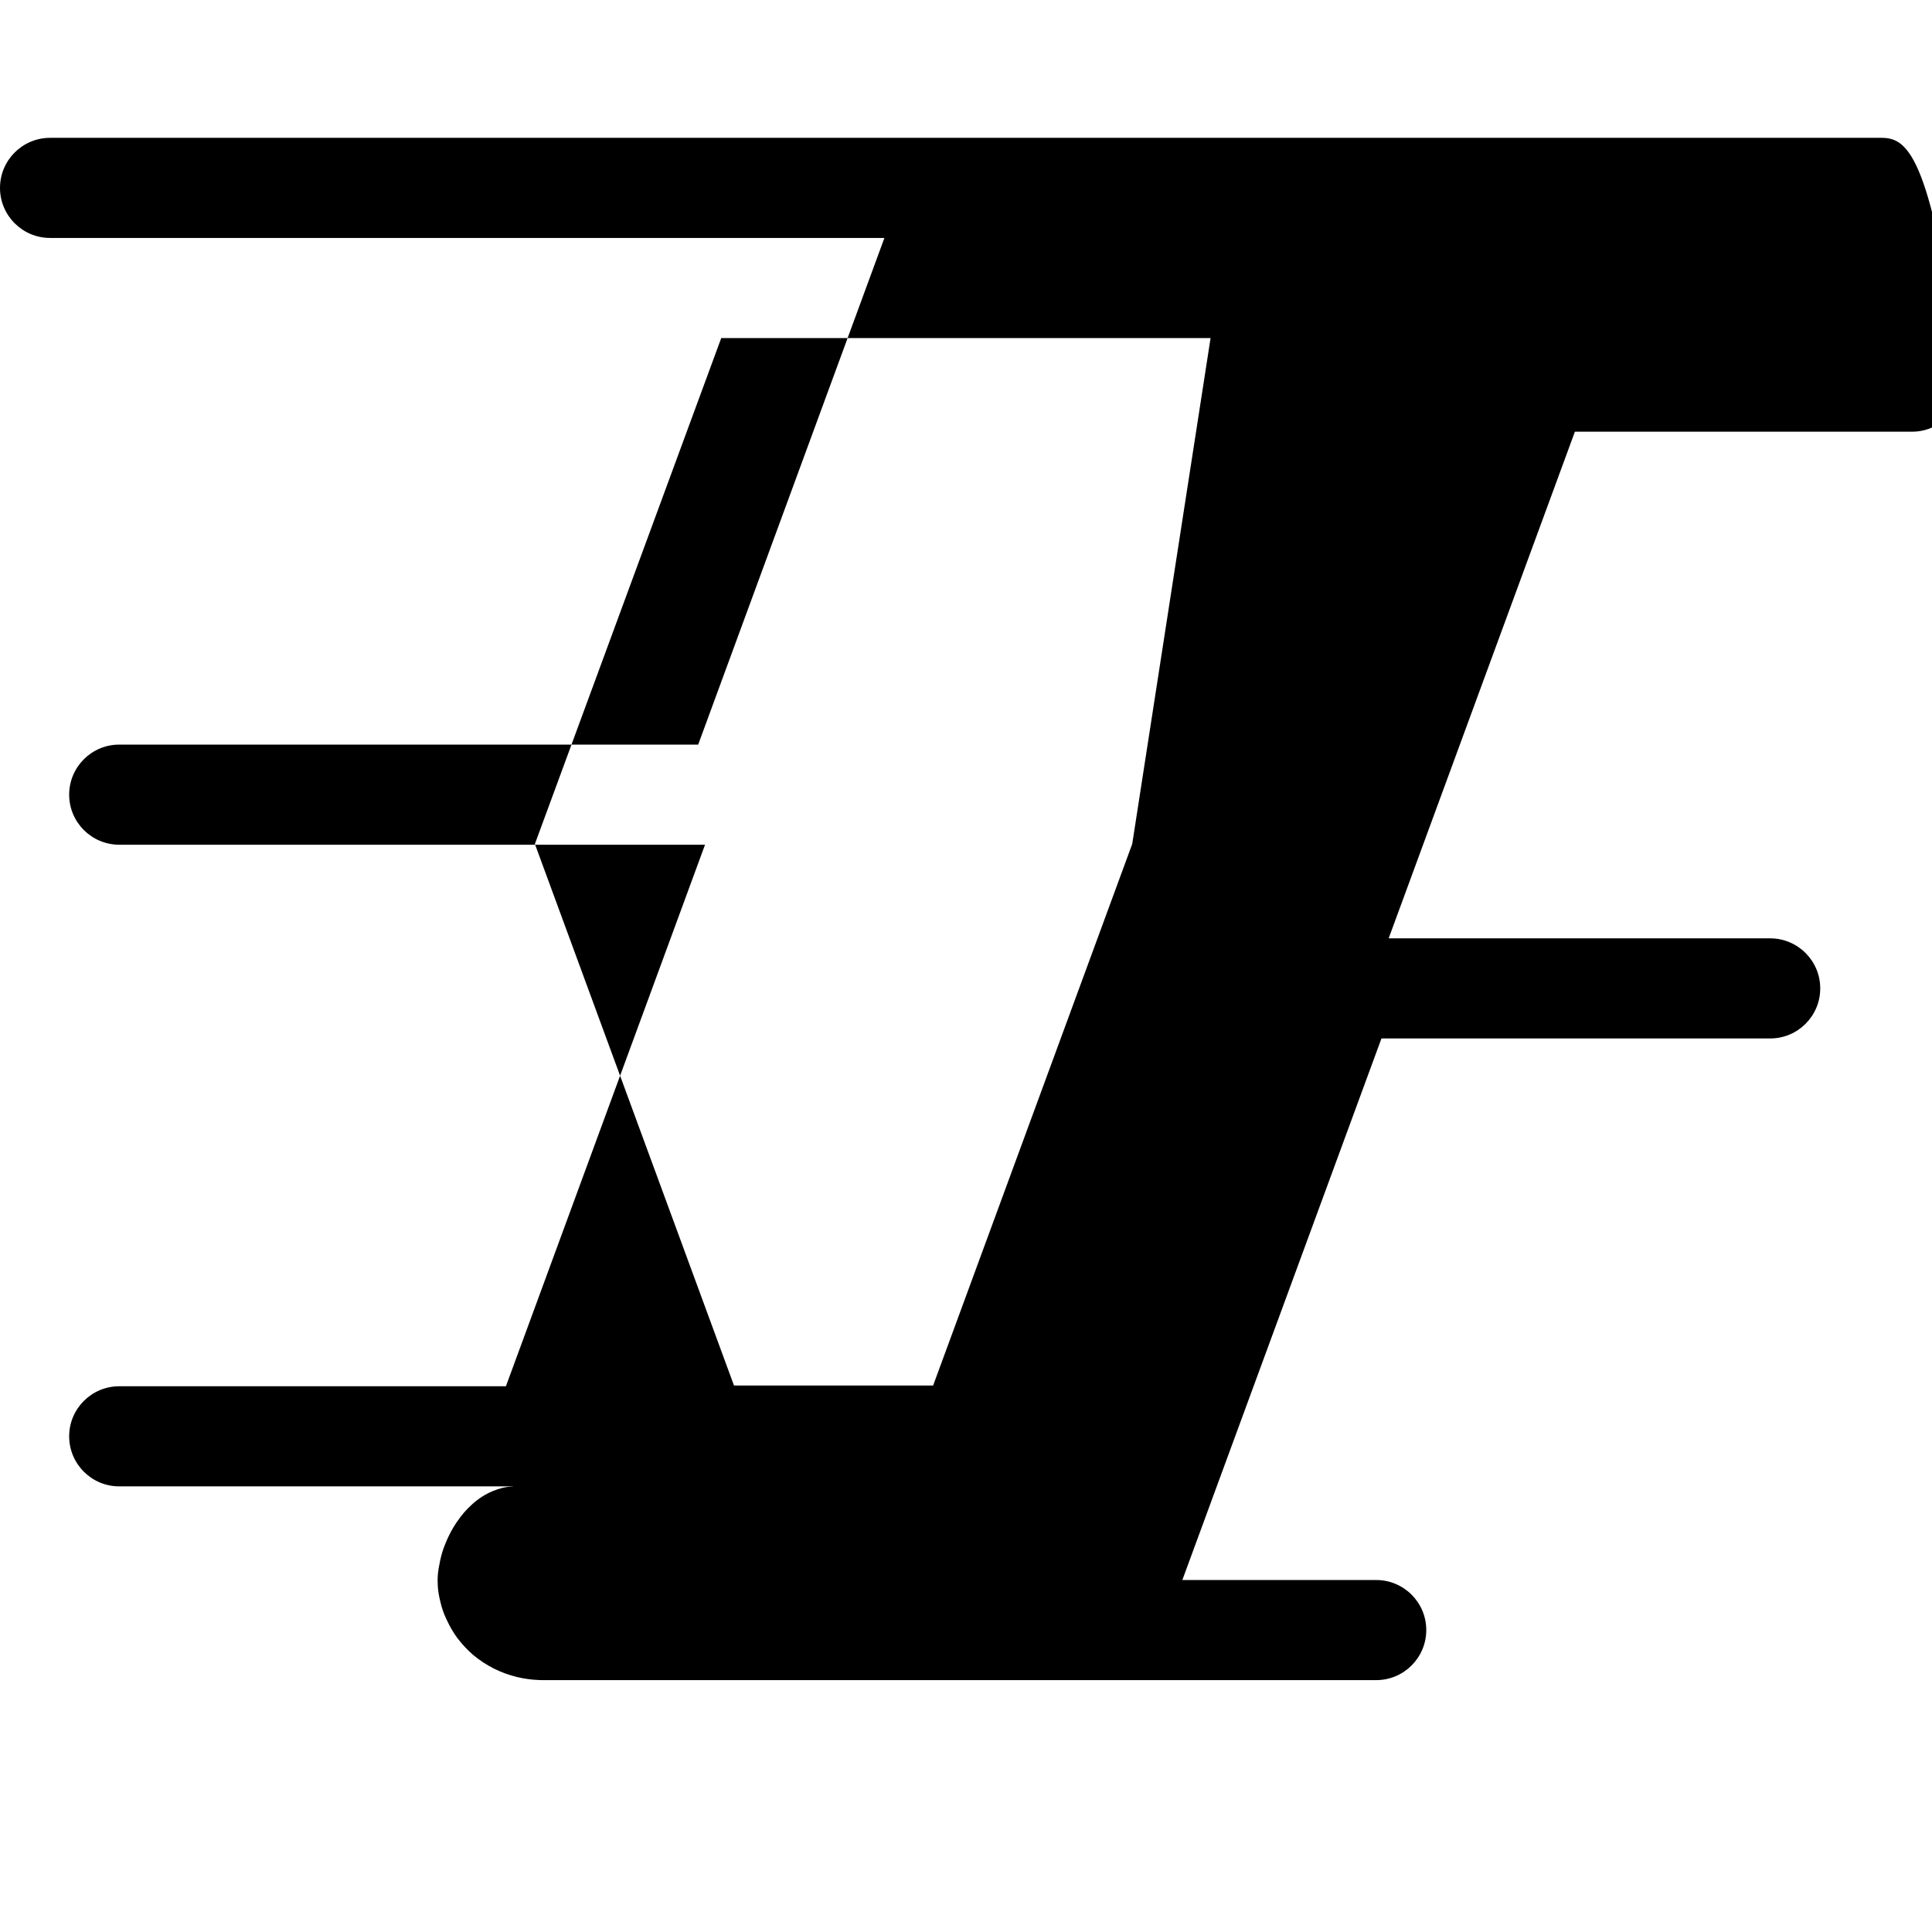
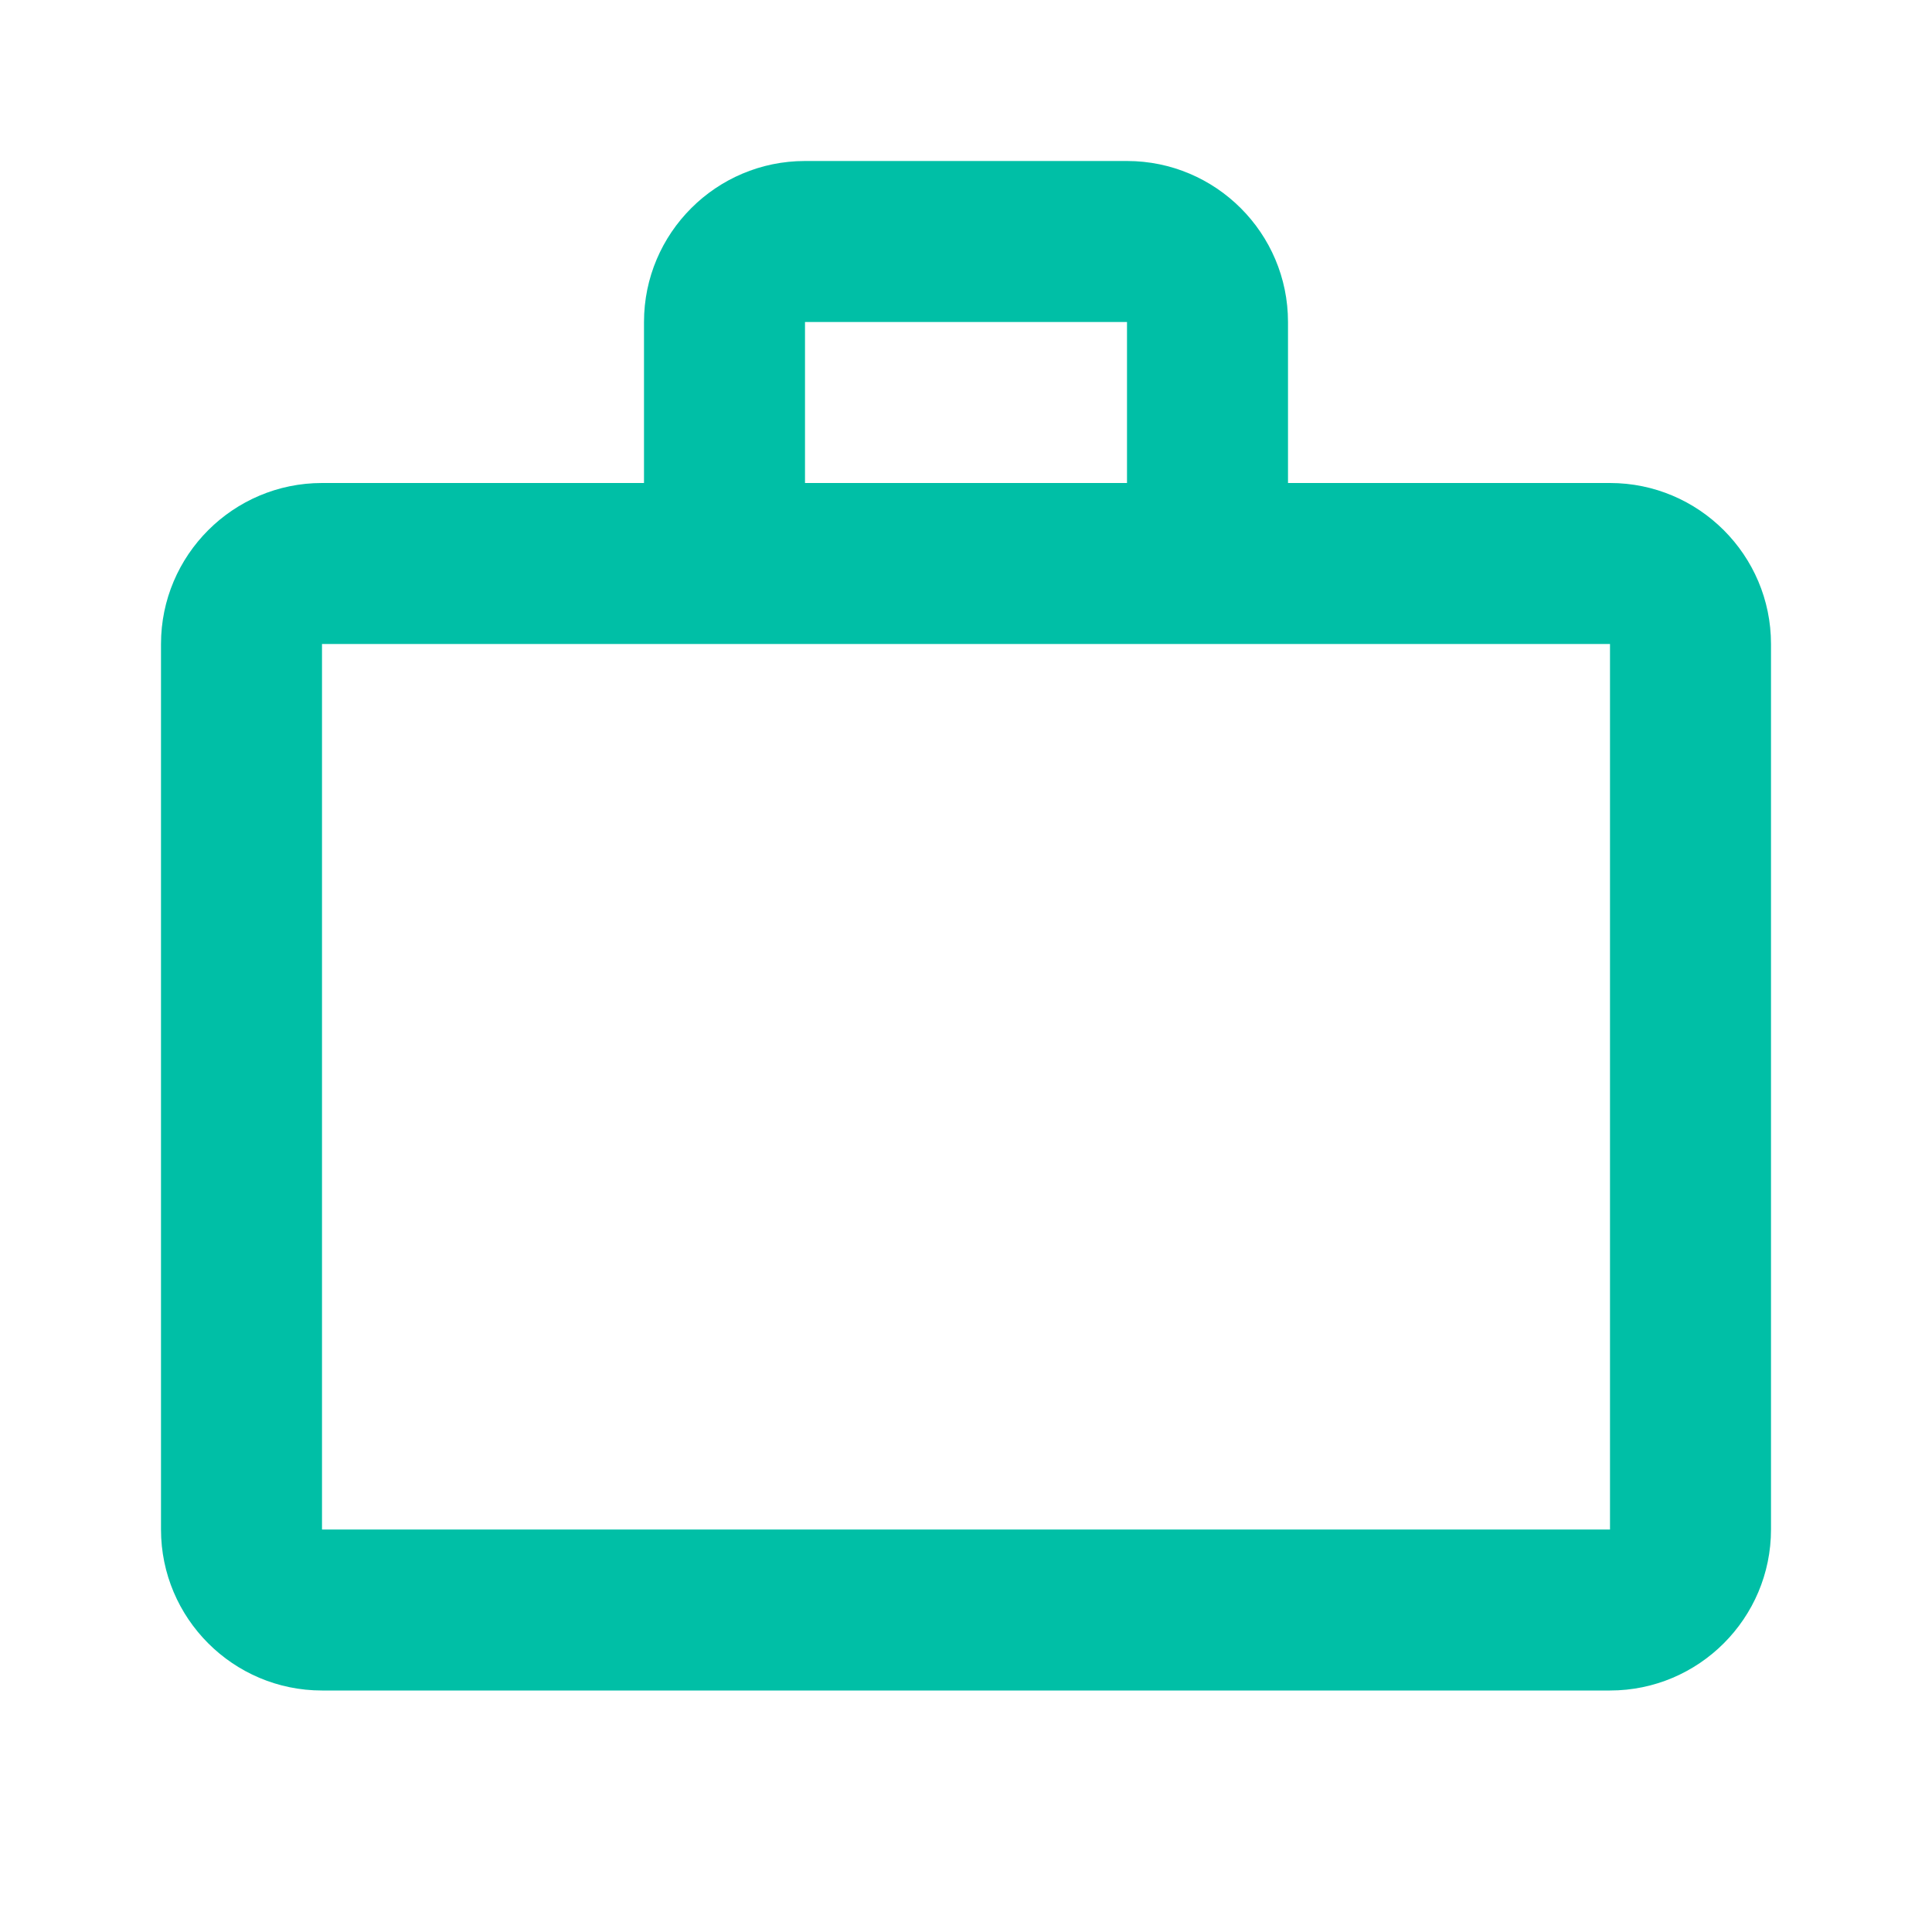
- <svg xmlns="http://www.w3.org/2000/svg" fill="#000000" version="1.1" id="Capa_1" width="800px" height="800px" viewBox="0 0 31.341 31.341" xml:space="preserve">
-   <g>
-     <path d="M30.528,2.236H0.812c-0.448,0-0.812,0.364-0.812,0.812c0,0.448,0.364,0.812,0.812,0.812h13.535l-3.021,8.219H1.934   c-0.448,0-0.812,0.364-0.812,0.812s0.364,0.812,0.812,0.812h9.503l-3.23,8.785H1.934c-0.448,0-0.812,0.364-0.812,0.812   s0.364,0.812,0.812,0.812h6.388c-0.002,0.001-0.003,0.002-0.005,0.003c-0.11,0.001-0.217,0.03-0.322,0.073   c-0.001,0-0.002,0-0.003,0.001c-0.122,0.051-0.233,0.124-0.333,0.214c-0.001,0.001-0.002,0.002-0.003,0.003   c-0.09,0.08-0.17,0.174-0.24,0.277c-0.005,0.007-0.01,0.014-0.015,0.021c-0.059,0.089-0.11,0.183-0.153,0.282   c-0.006,0.013-0.011,0.026-0.016,0.039c-0.039,0.09-0.069,0.184-0.09,0.281c-0.006,0.026-0.011,0.052-0.015,0.078   c-0.018,0.083-0.028,0.168-0.028,0.255c0,0.01,0.001,0.02,0.001,0.03c0,0.085,0.011,0.169,0.029,0.252   c0.004,0.02,0.009,0.04,0.014,0.06c0.021,0.094,0.052,0.186,0.093,0.274c0.005,0.011,0.01,0.022,0.016,0.033   c0.045,0.098,0.1,0.191,0.163,0.279c0.004,0.005,0.008,0.01,0.012,0.015c0.072,0.094,0.153,0.181,0.242,0.259   c0.002,0.002,0.004,0.004,0.006,0.005c0.105,0.088,0.22,0.163,0.343,0.225c0.002,0.001,0.003,0.002,0.005,0.002   c0.112,0.055,0.229,0.098,0.35,0.128c0.008,0.002,0.016,0.004,0.024,0.006c0.11,0.026,0.221,0.041,0.333,0.046   c0.02,0.001,0.04,0.002,0.06,0.002h13.535c0.448,0,0.812-0.364,0.812-0.812s-0.364-0.812-0.812-0.812H19.18l3.23-8.785h6.306   c0.448,0,0.812-0.364,0.812-0.812s-0.364-0.812-0.812-0.812h-6.189l3.021-8.219h5.469c0.448,0,0.812-0.364,0.812-0.812   C31.341,2.6,30.976,2.236,30.528,2.236z M18.367,13.691l-3.23,8.785h-3.23l-3.23-8.785L11.7,5.484h7.938L18.367,13.691z" />
-   </g>
+ <svg xmlns="http://www.w3.org/2000/svg" viewBox="0 0 24 24" fill="#00BFA6">
+   <path d="M20 6h-4V4c0-1.103-.897-2-2-2h-4c-1.103 0-2 .897-2 2v2H4c-1.103 0-2 .897-2 2v11c0 1.103.897 2 2 2h16c1.103 0 2-.897 2-2V8c0-1.103-.897-2-2-2zM10 4h4v2h-4V4zm10 15H4V8h16v11z" />
</svg>
